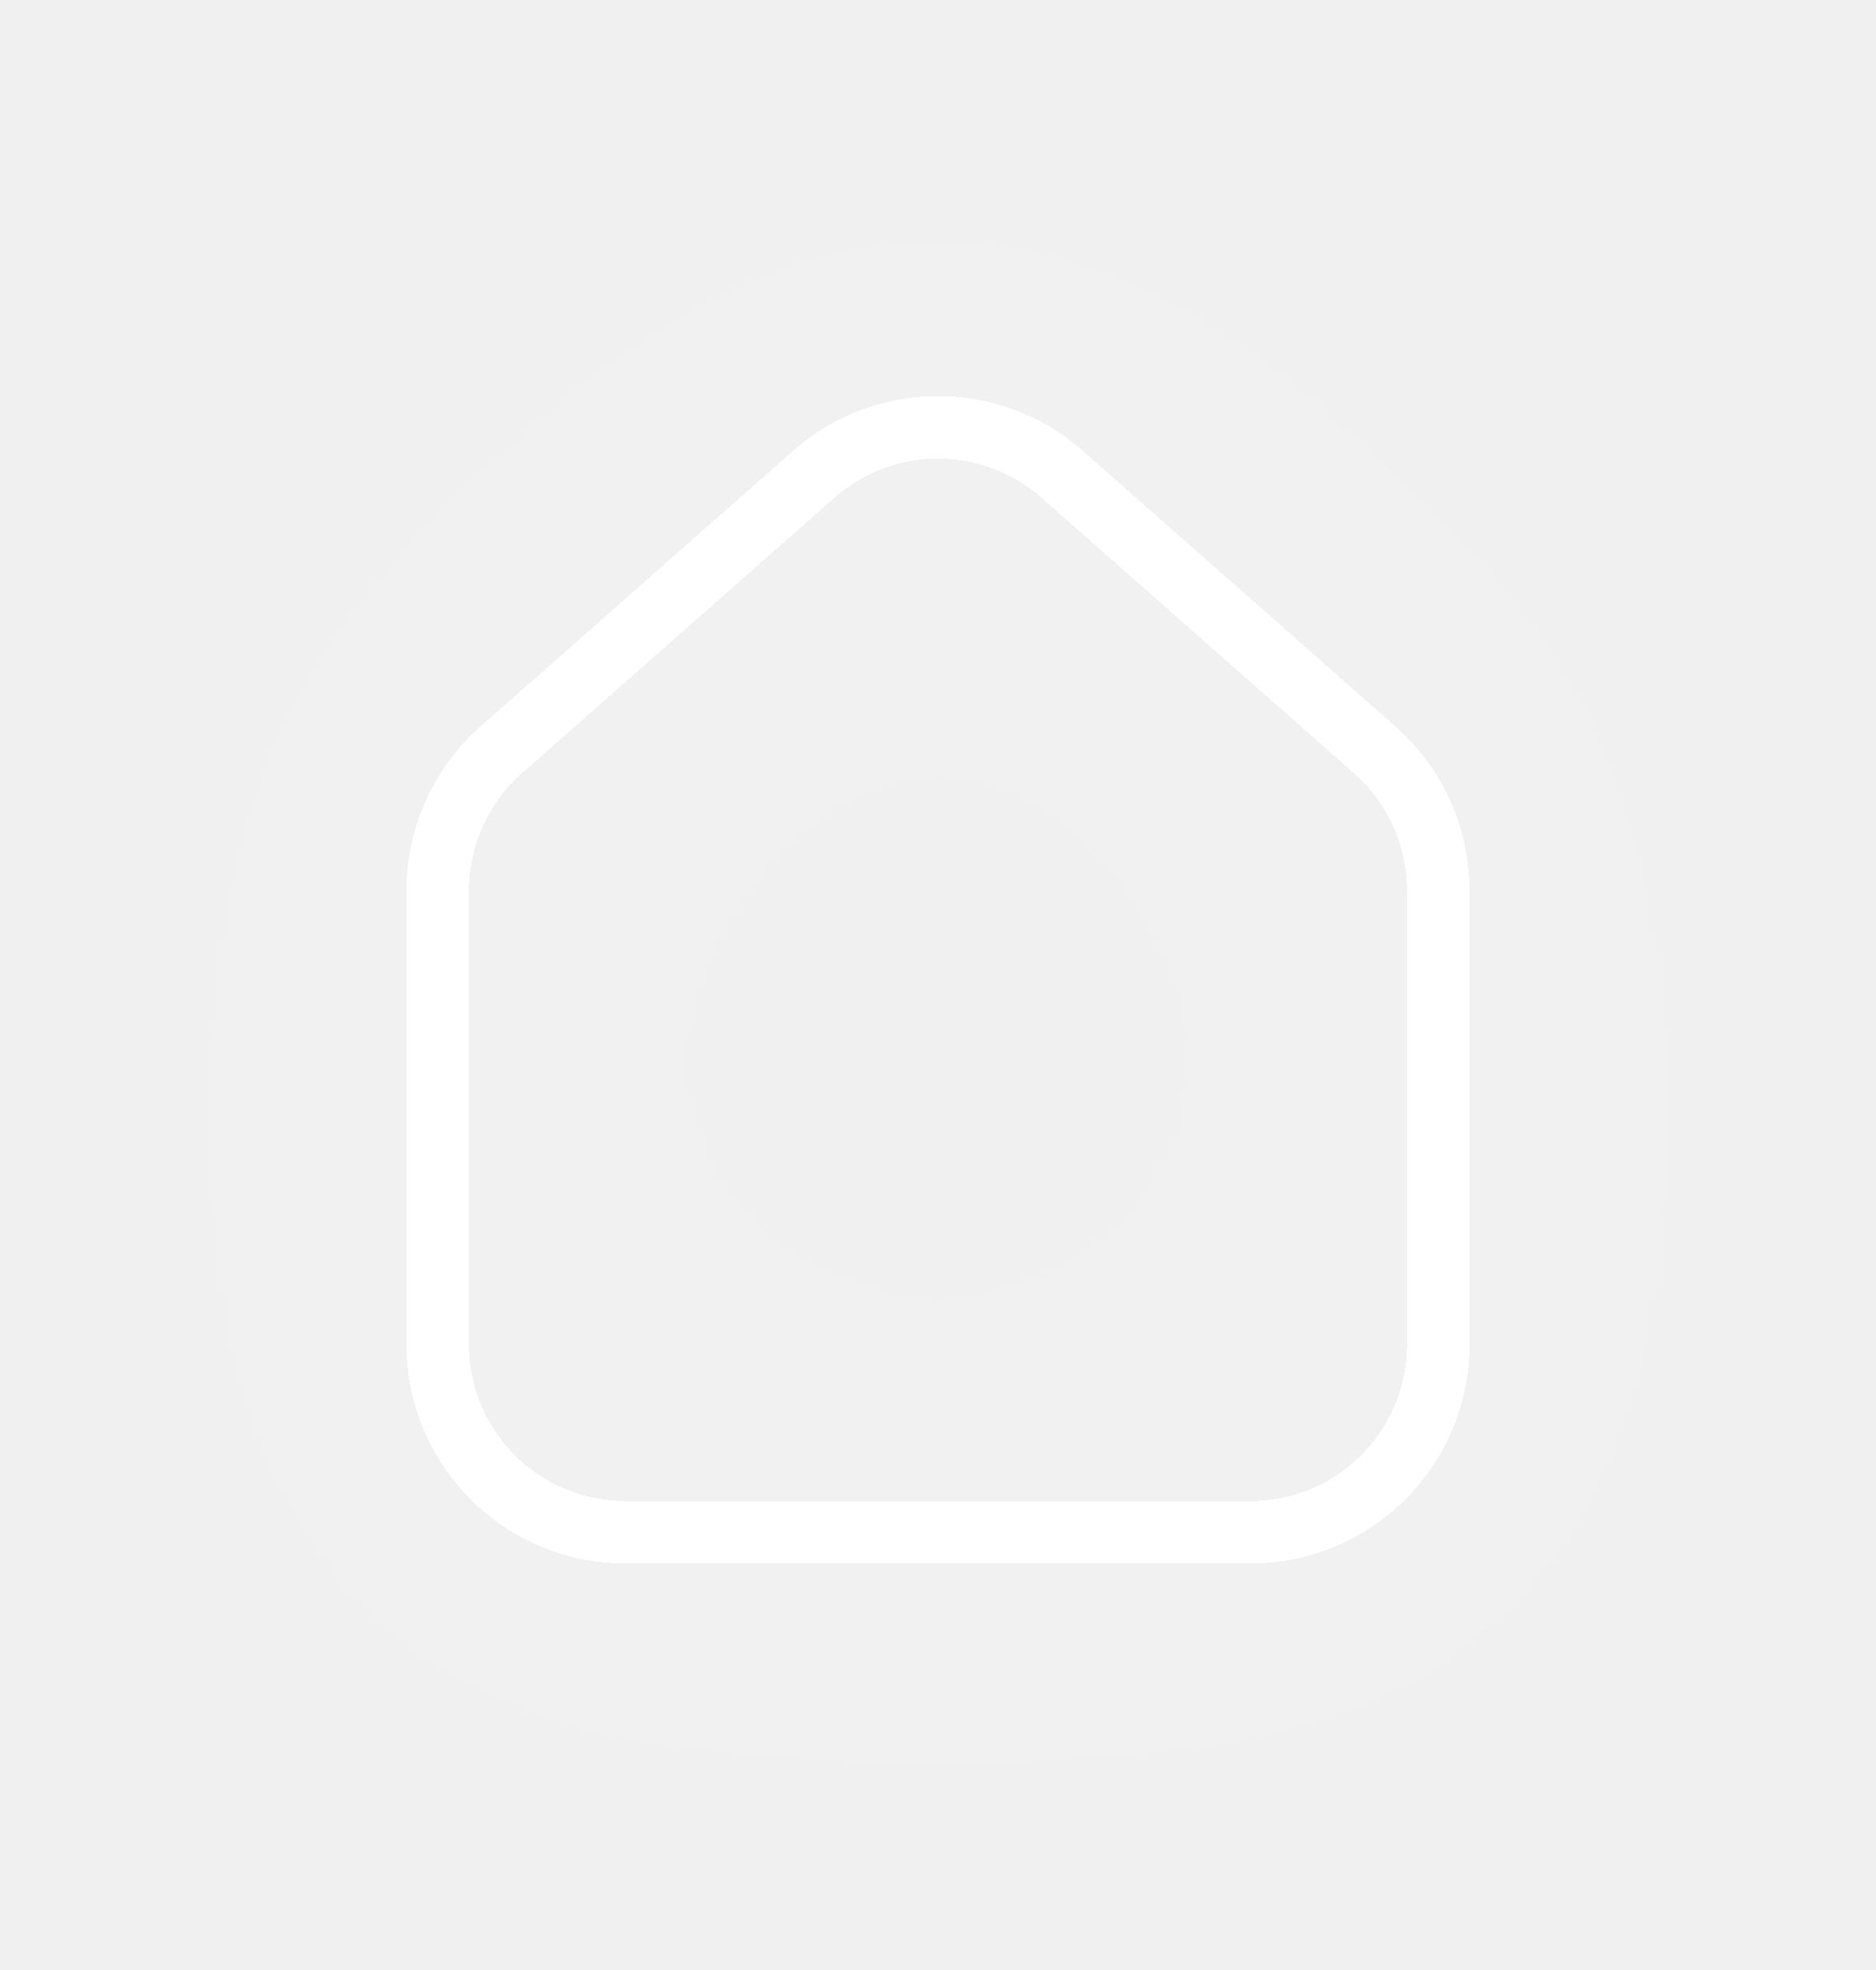
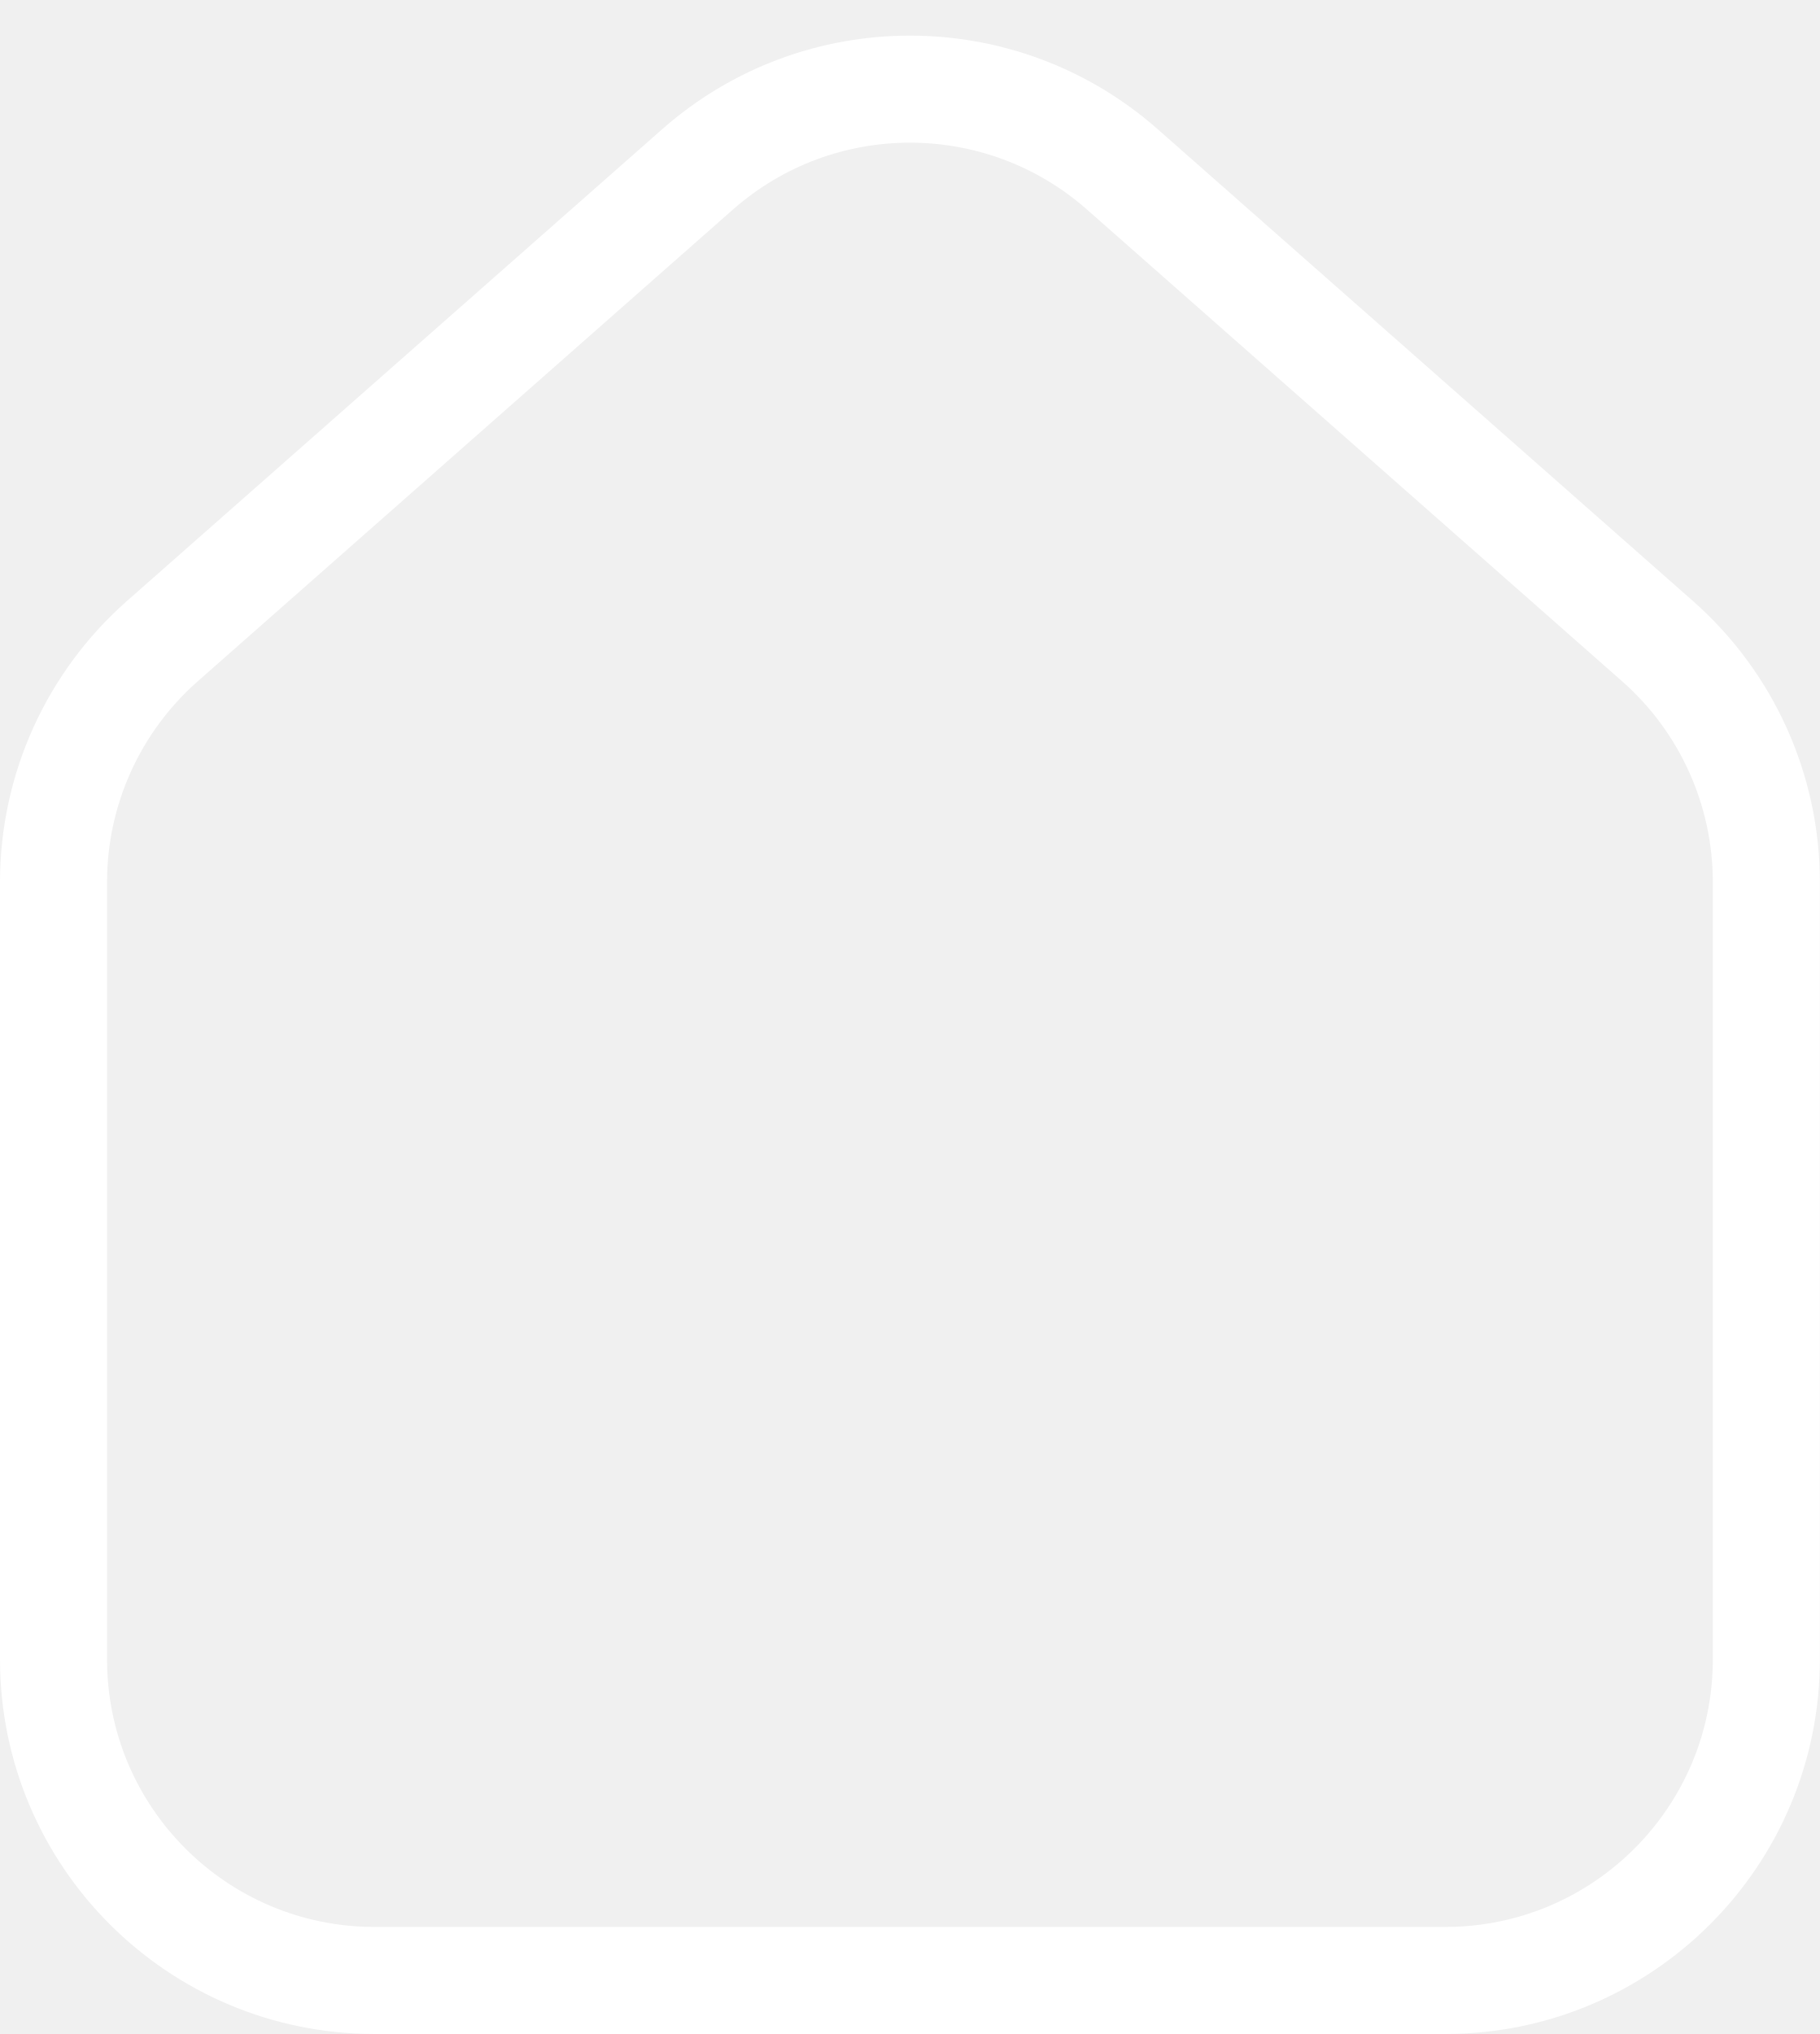
- <svg xmlns="http://www.w3.org/2000/svg" width="60" height="63" viewBox="0 0 60 63" fill="none">
-   <g filter="url(#filter0_d_258_5)">
-     <path d="M16.032 23.979C14.74 25.118 14 26.758 14 28.48V43C14 46.314 16.686 49 20 49H40C43.314 49 46 46.314 46 43V28.48C46 26.758 45.26 25.118 43.968 23.979L33.968 15.164C31.7 13.165 28.3 13.166 26.032 15.164L16.032 23.979Z" stroke="white" stroke-width="2" shape-rendering="crispEdges" />
-   </g>
-   <defs>
-     <filter id="filter0_d_258_5" x="0.9" y="0.565" width="58.2" height="61.535" filterUnits="userSpaceOnUse" color-interpolation-filters="sRGB">
-       <feFlood flood-opacity="0" result="BackgroundImageFix" />
-       <feColorMatrix in="SourceAlpha" type="matrix" values="0 0 0 0 0 0 0 0 0 0 0 0 0 0 0 0 0 0 127 0" result="hardAlpha" />
-       <feOffset />
-       <feGaussianBlur stdDeviation="6.05" />
-       <feComposite in2="hardAlpha" operator="out" />
-       <feColorMatrix type="matrix" values="0 0 0 0 1 0 0 0 0 1 0 0 0 0 1 0 0 0 0.5 0" />
-       <feBlend mode="normal" in2="BackgroundImageFix" result="effect1_dropShadow_258_5" />
-       <feBlend mode="normal" in="SourceGraphic" in2="effect1_dropShadow_258_5" result="shape" />
-     </filter>
-   </defs>
+ <svg xmlns="http://www.w3.org/2000/svg" width="34" height="38" viewBox="0 0 34 38" fill="none">
+   <path d="M3.032 11.979C1.74 13.118 1 14.758 1 16.48V31C1 34.314 3.686 37 7 37H27C30.314 37 33 34.314 33 31V16.48C33 14.758 32.26 13.118 30.968 11.979L20.968 3.164C18.7 1.166 15.3 1.166 13.033 3.164L3.032 11.979Z" stroke="white" stroke-width="2" />
</svg>
